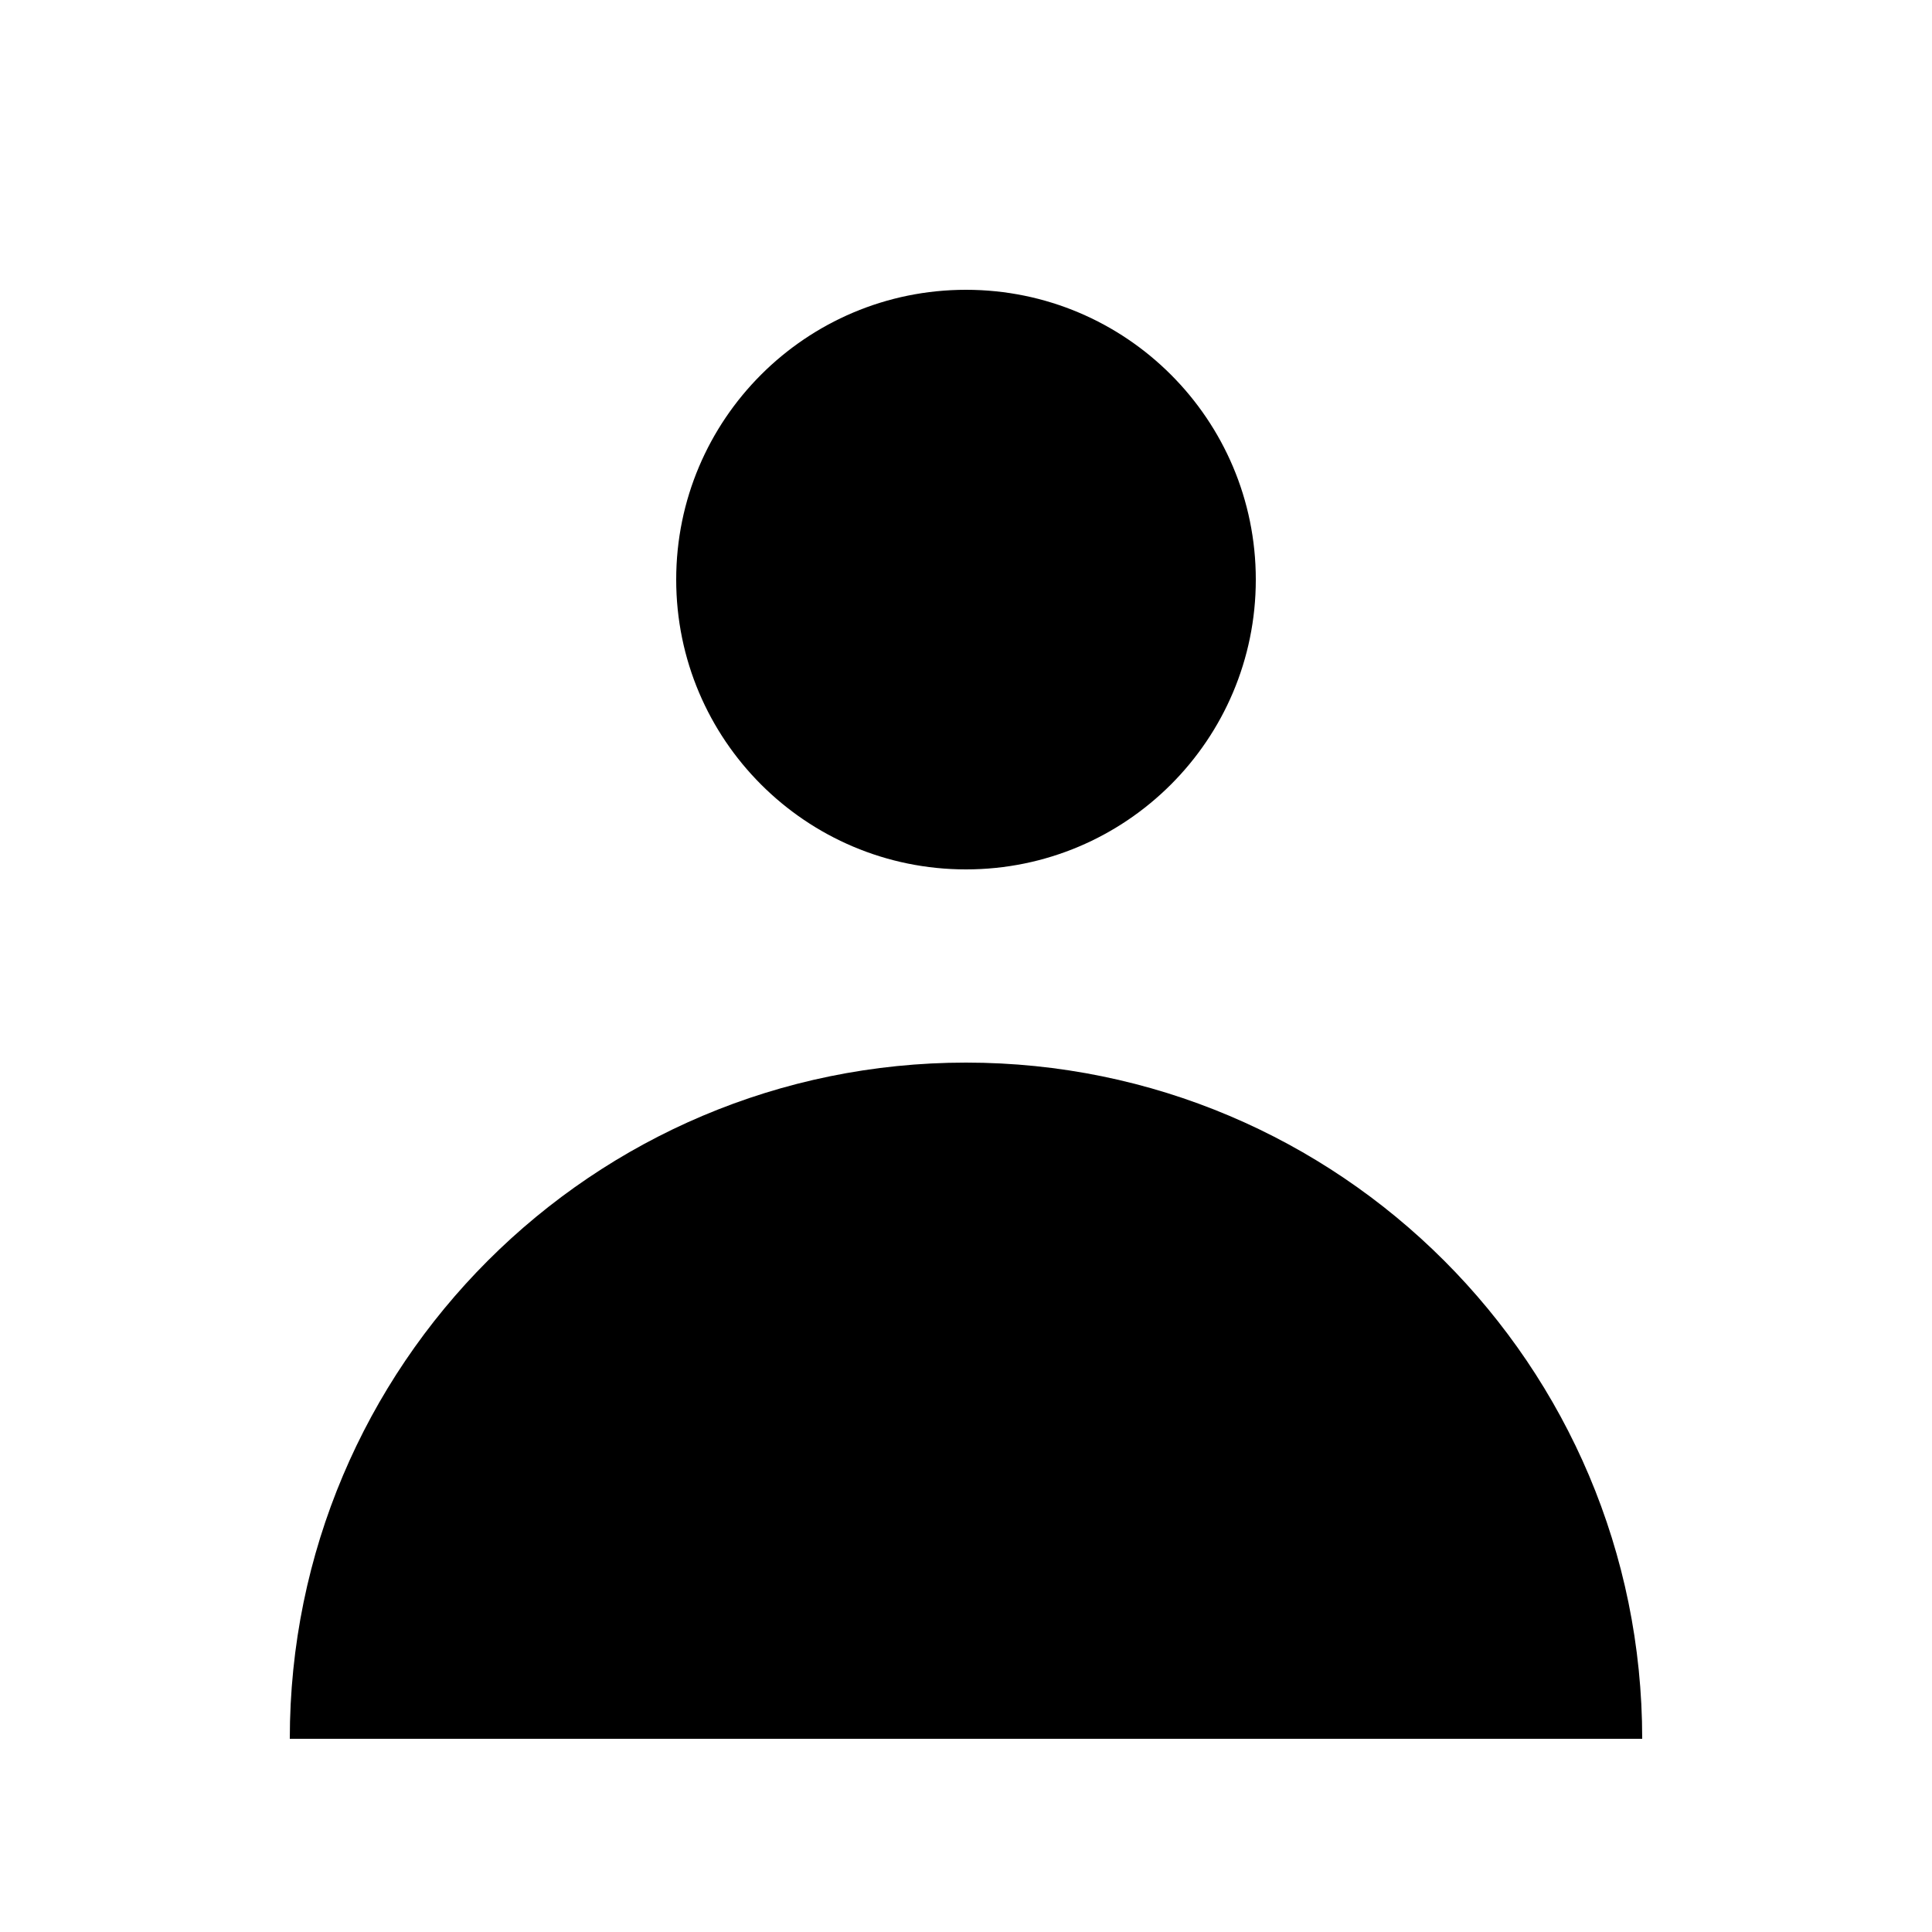
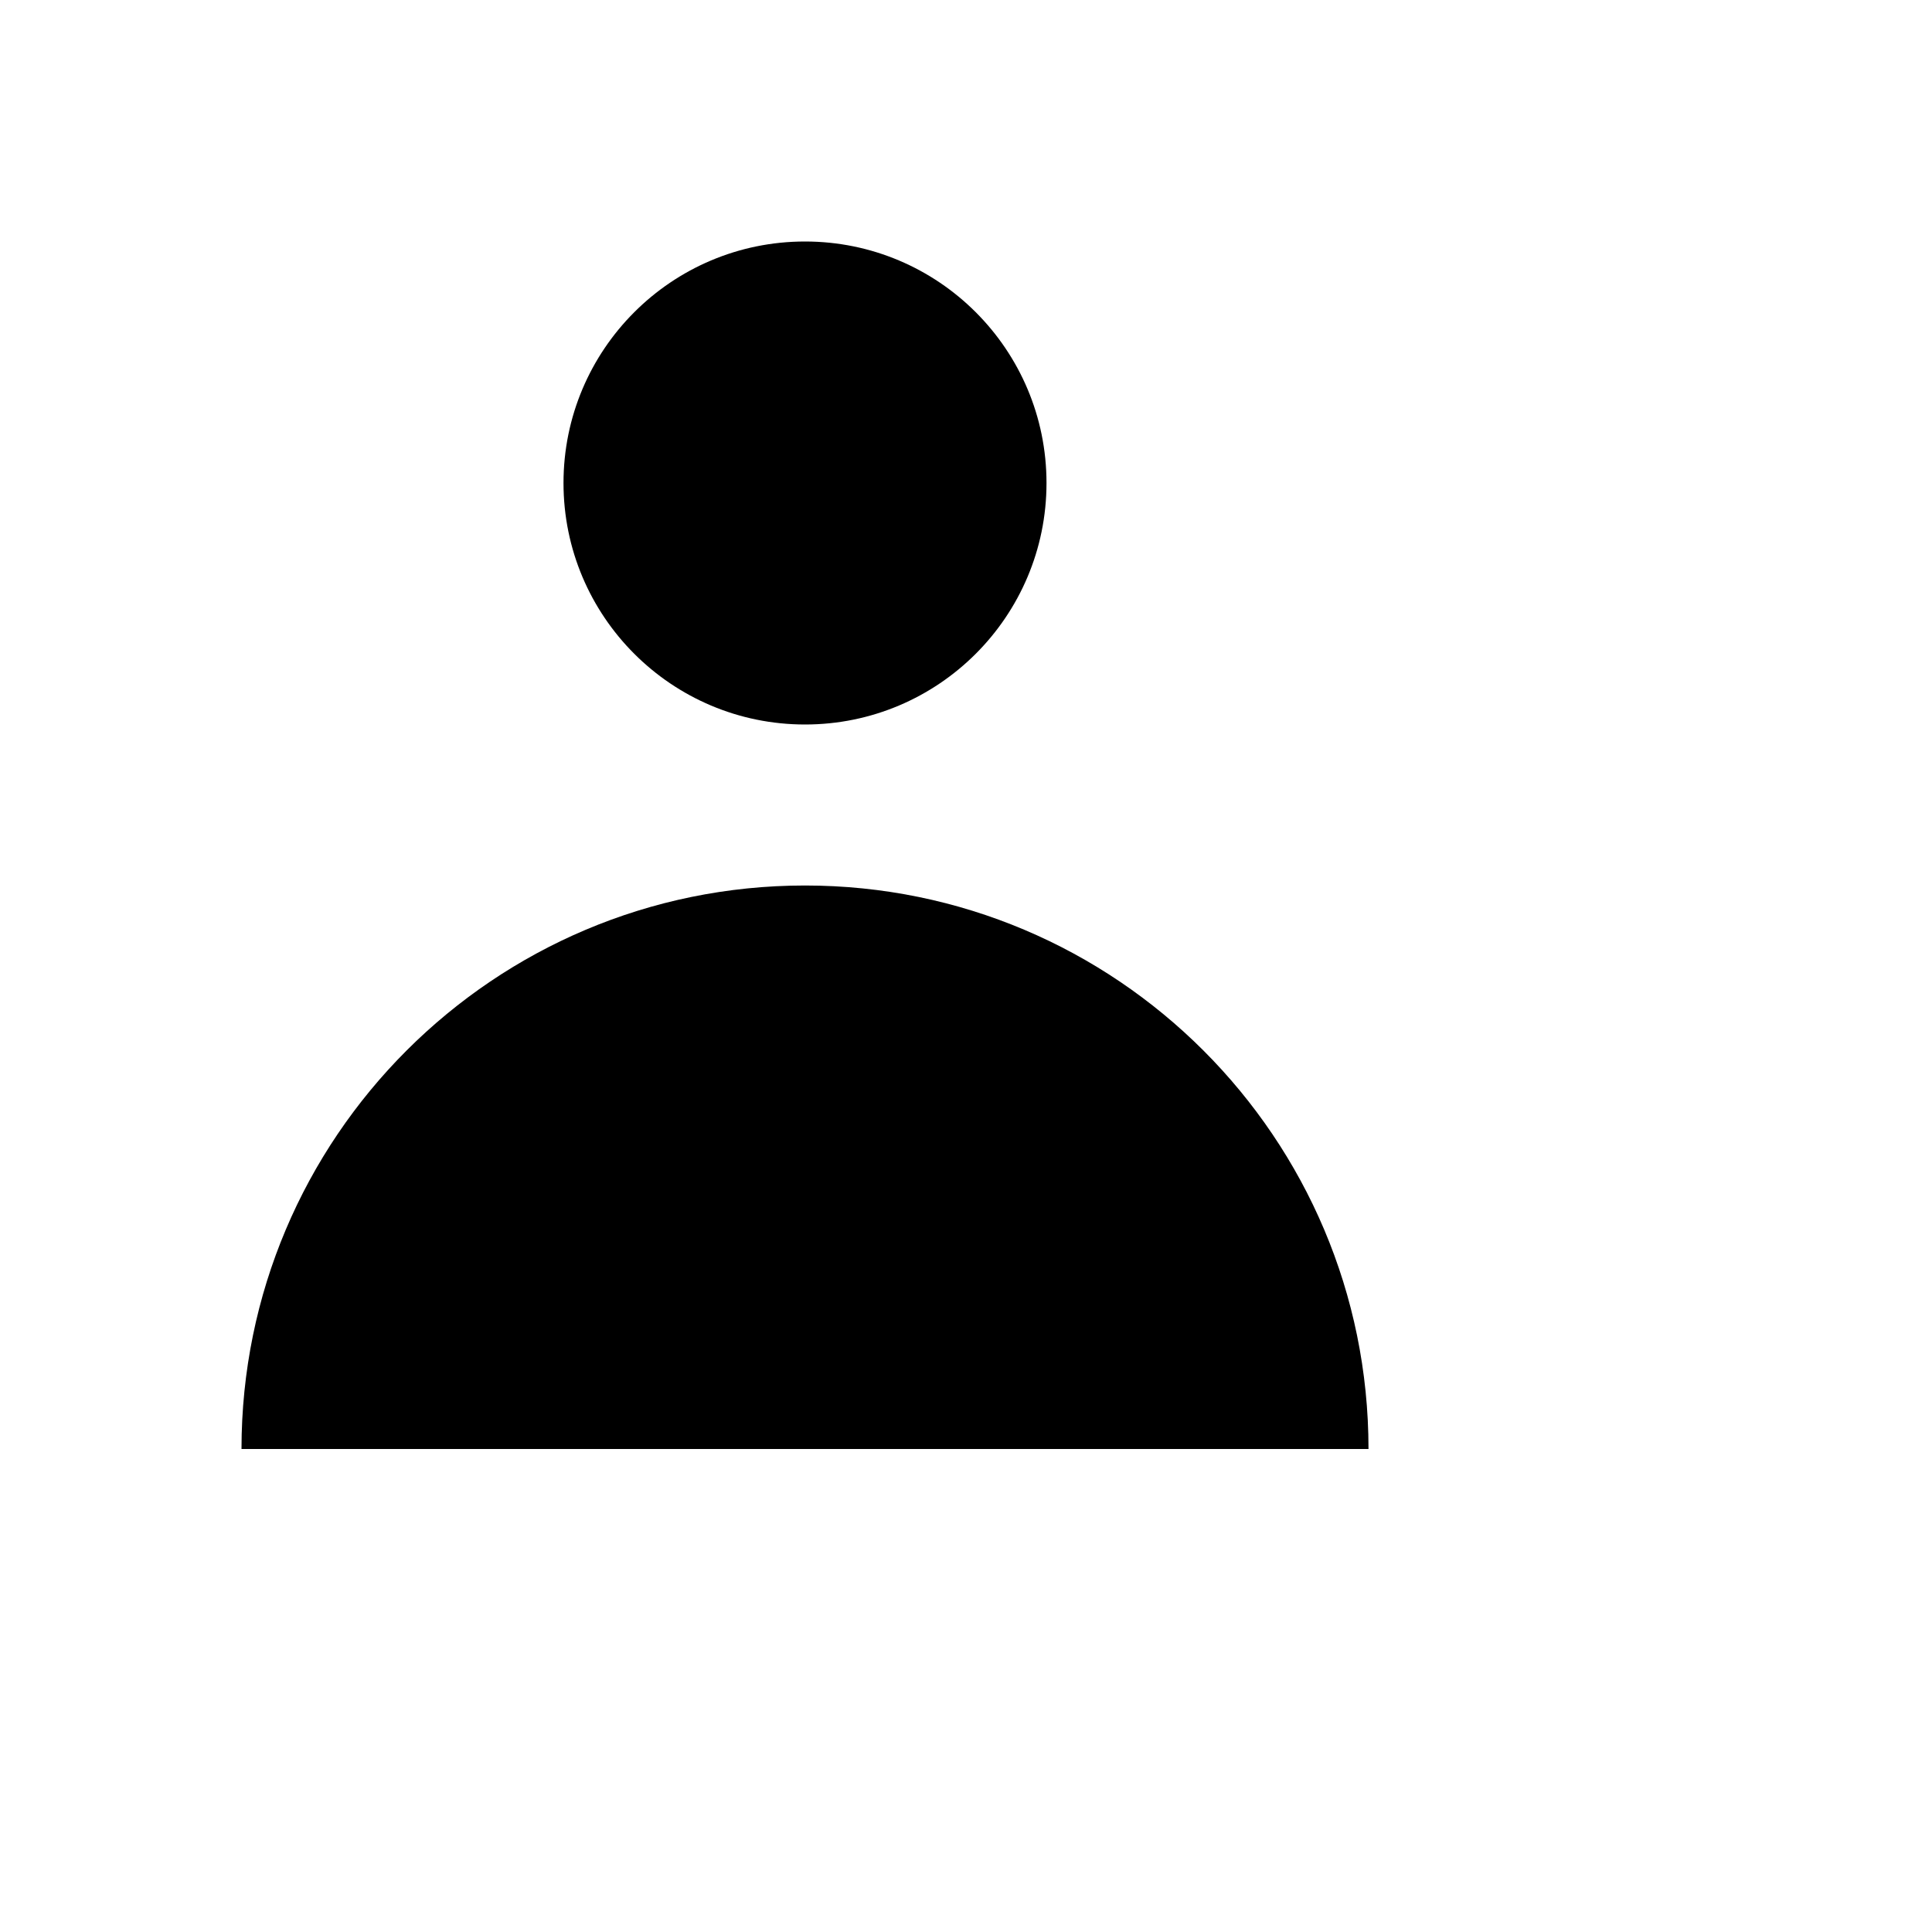
- <svg xmlns="http://www.w3.org/2000/svg" width="24px" height="24px" viewBox="0 0 20 20">
+ <svg xmlns="http://www.w3.org/2000/svg" width="24px" height="24px" viewBox="0 0 24 24">
  <path fill-rule="evenodd" d="M10 9a3 3 0 100-6 3 3 0 000 6zm-7 9a7 7 0 1114 0H3z" clip-rule="evenodd" />
</svg>
